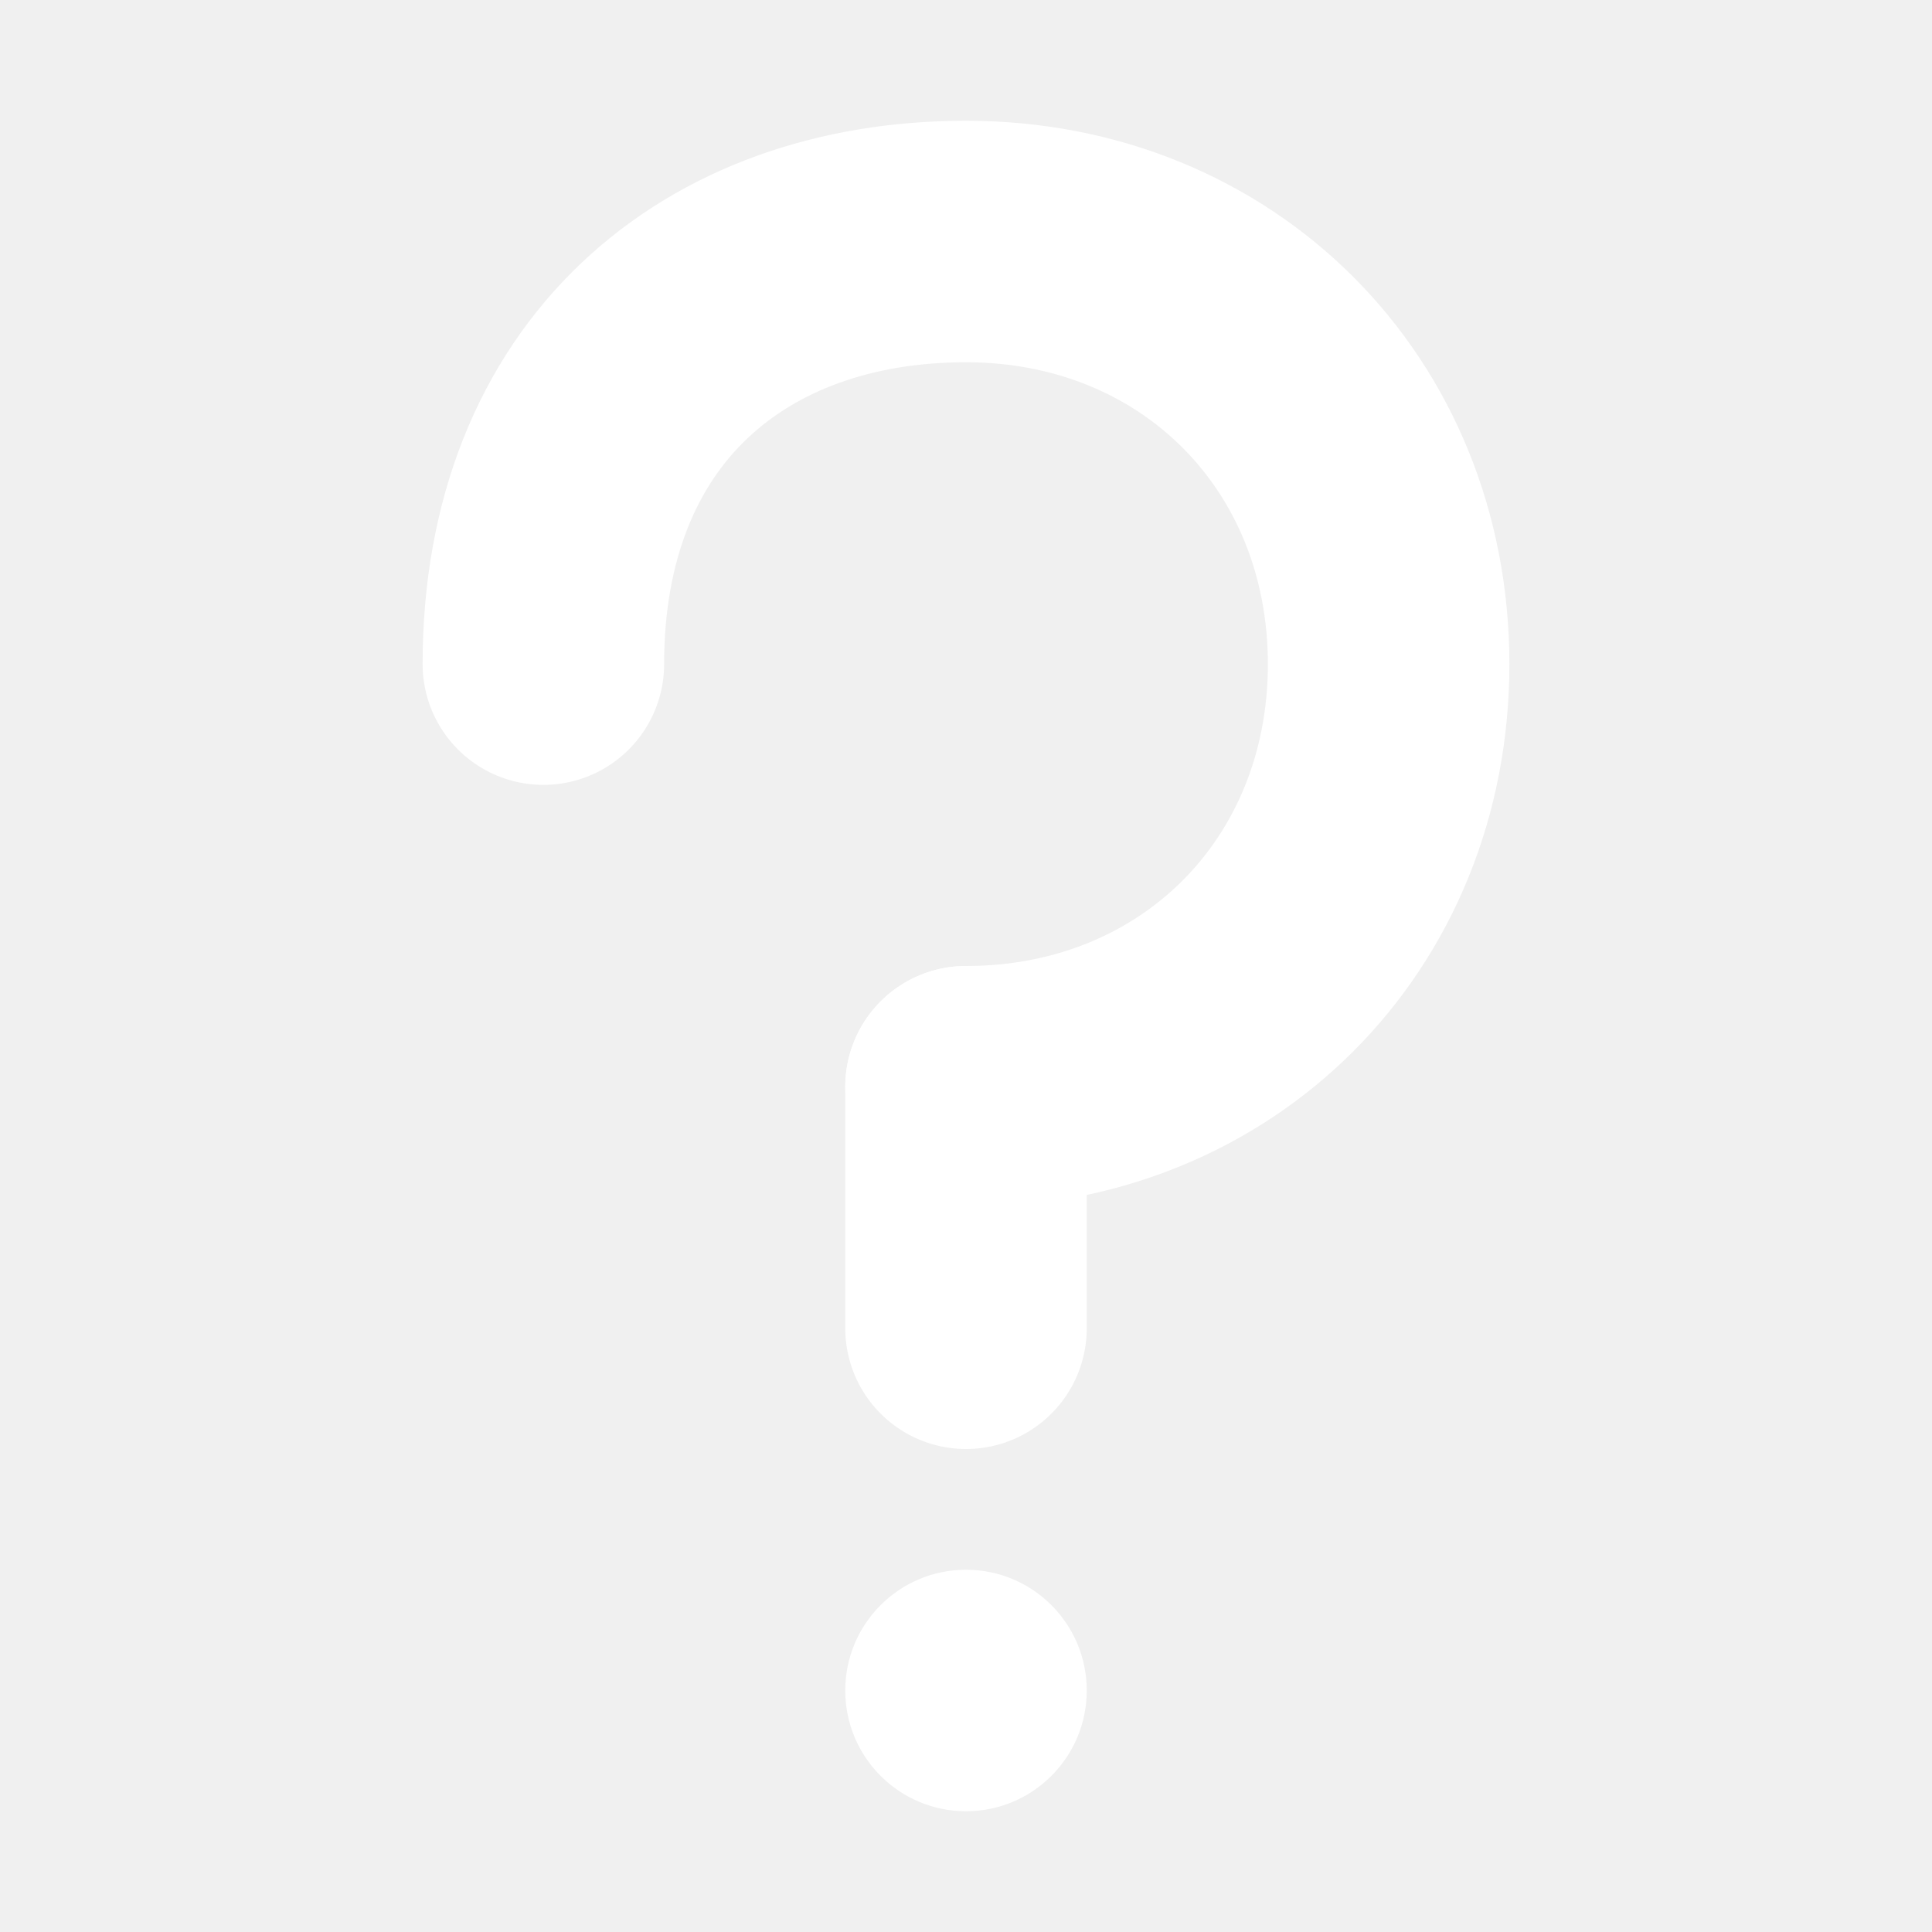
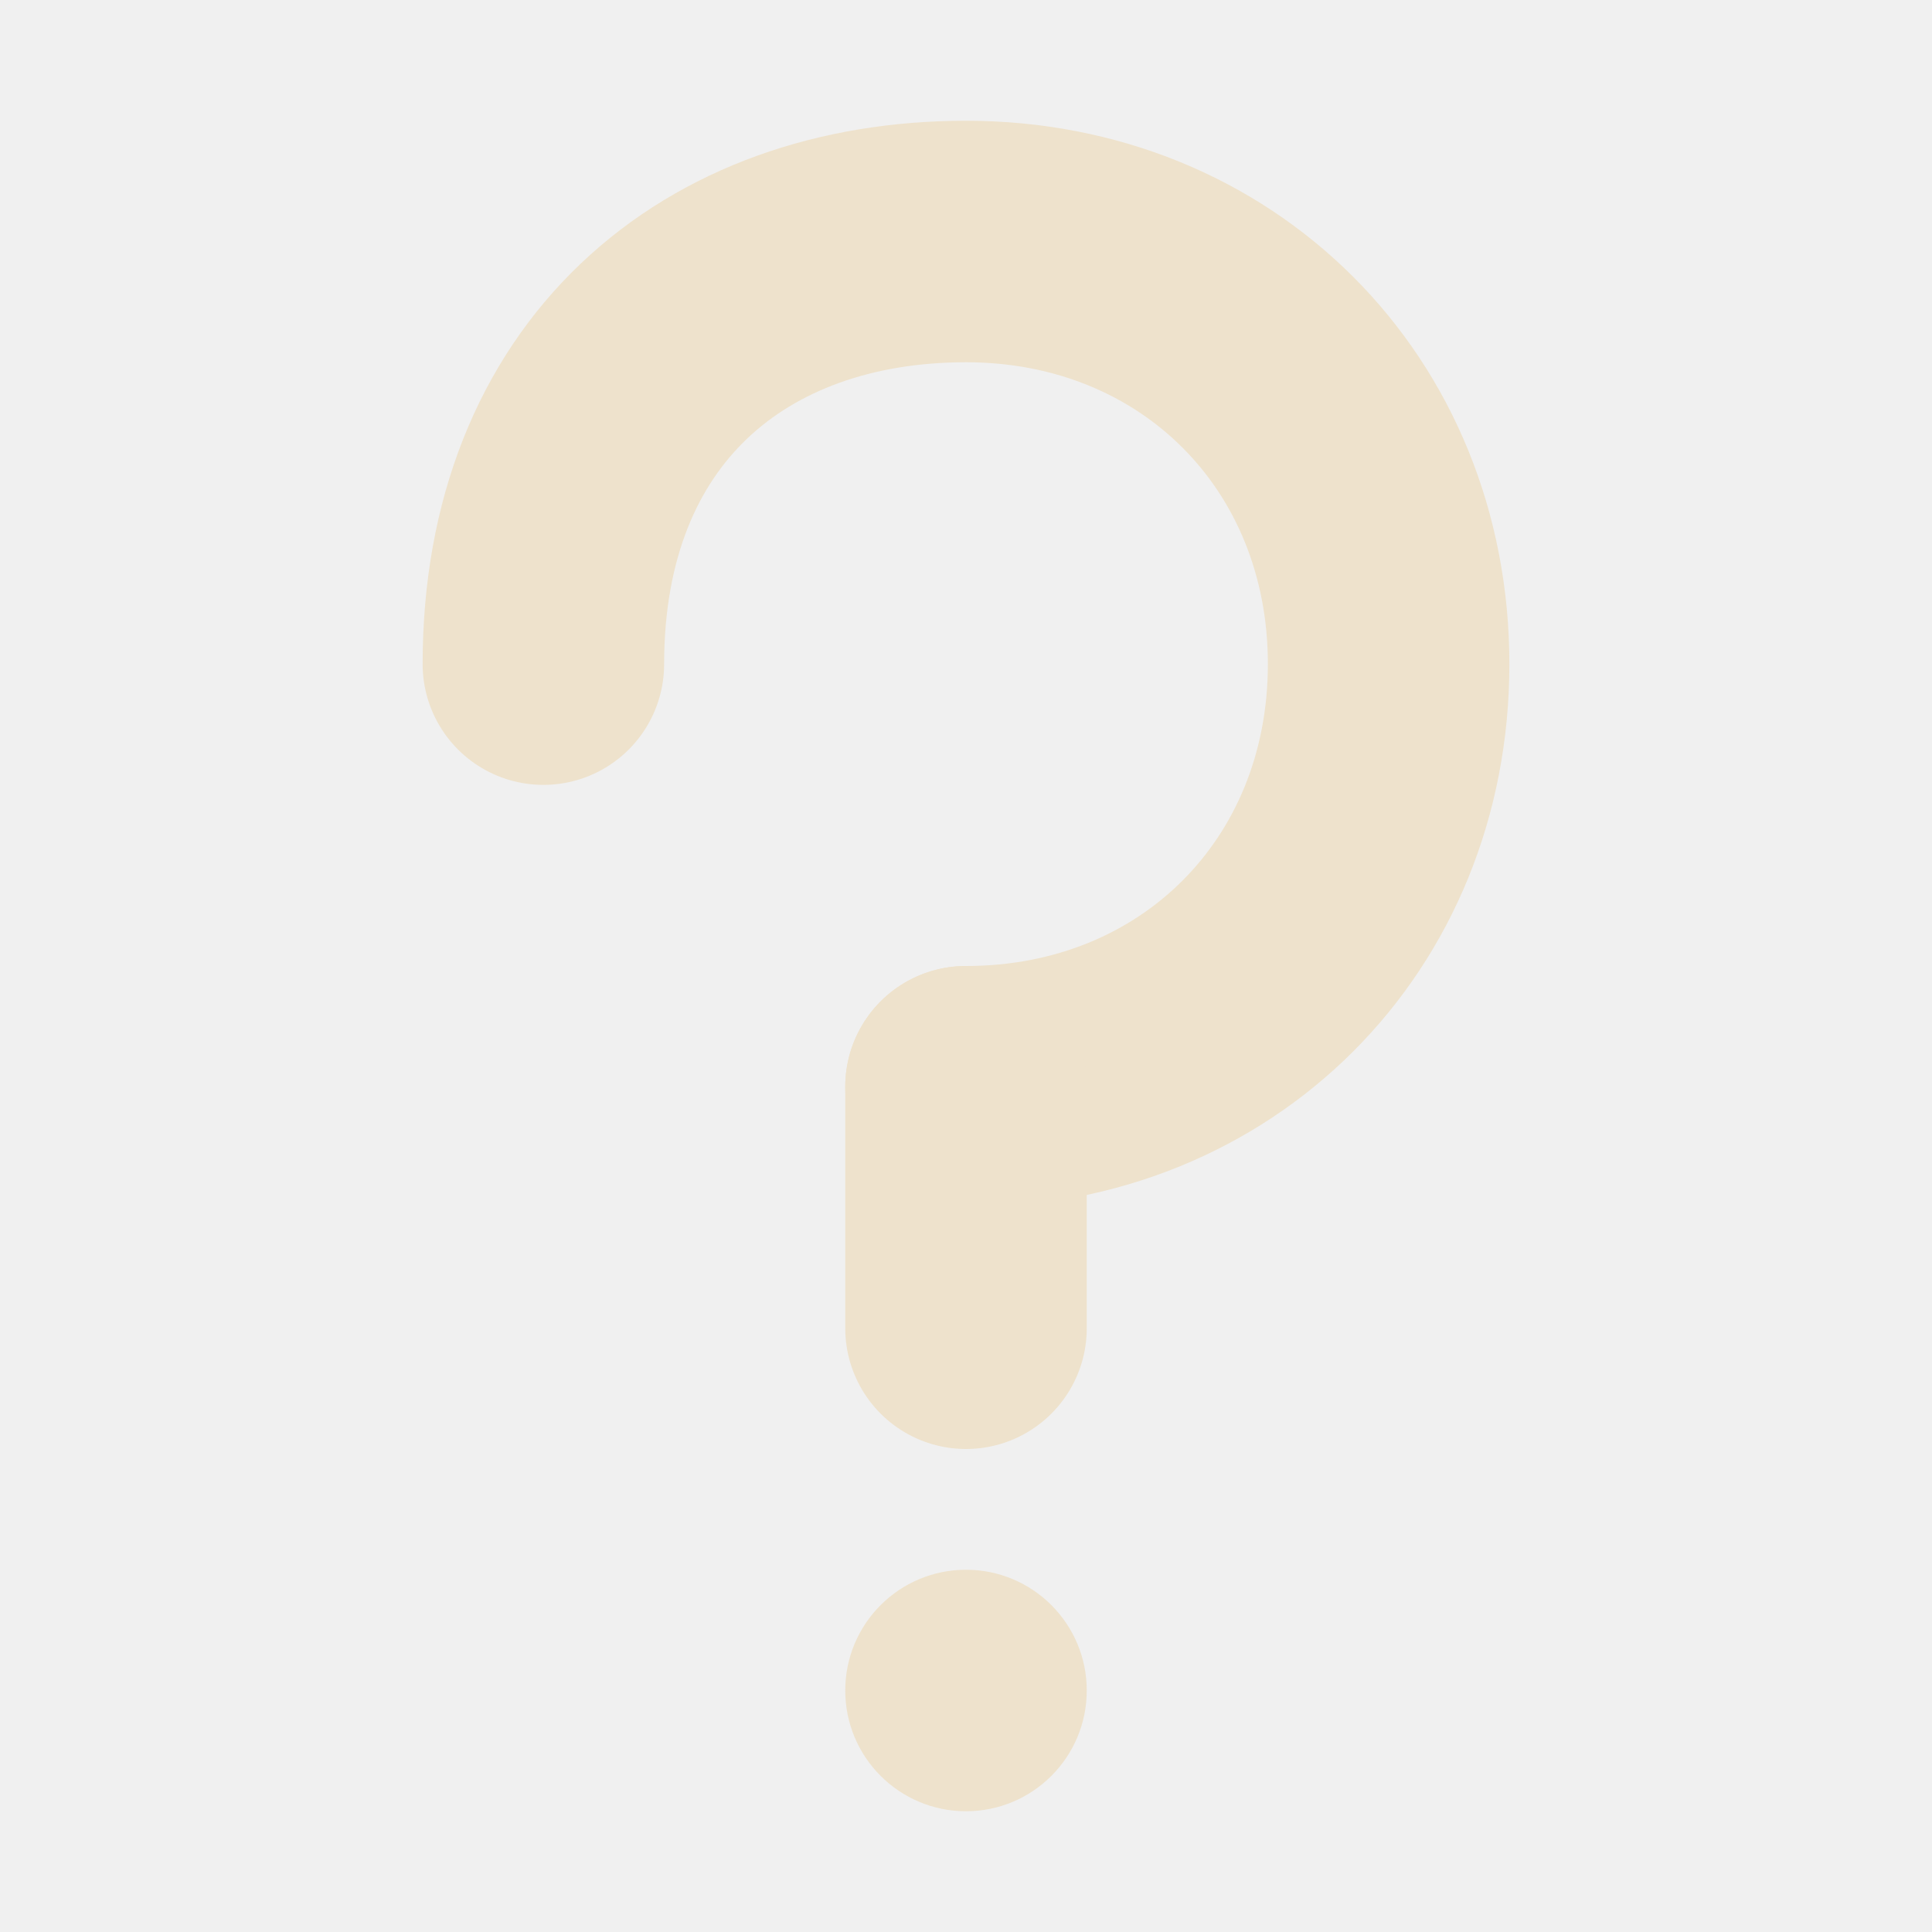
<svg xmlns="http://www.w3.org/2000/svg" width="32" height="32" viewBox="0 0 32 32" fill="none">
-   <path d="M9 11C9 6.5 12 4 16 4C20 4 23 7 23 11C23 15 20 18 16 18" stroke="white" stroke-width="4" stroke-linecap="round" />
-   <path d="M16 22V18" stroke="white" stroke-width="4" stroke-linecap="round" stroke-linejoin="round" />
-   <circle cx="16" cy="28" r="2" fill="white" />
+   <path d="M9 11C9 6.5 12 4 16 4C20 4 23 7 23 11C23 15 20 18 16 18" stroke="#EEE2CC" stroke-width="4" stroke-linecap="round" />
+   <path d="M16 22V18" stroke="#EEE2CC" stroke-width="4" stroke-linecap="round" stroke-linejoin="round" />
+   <circle cx="16" cy="28" r="2" fill="#EEE2CC" />
</svg>
